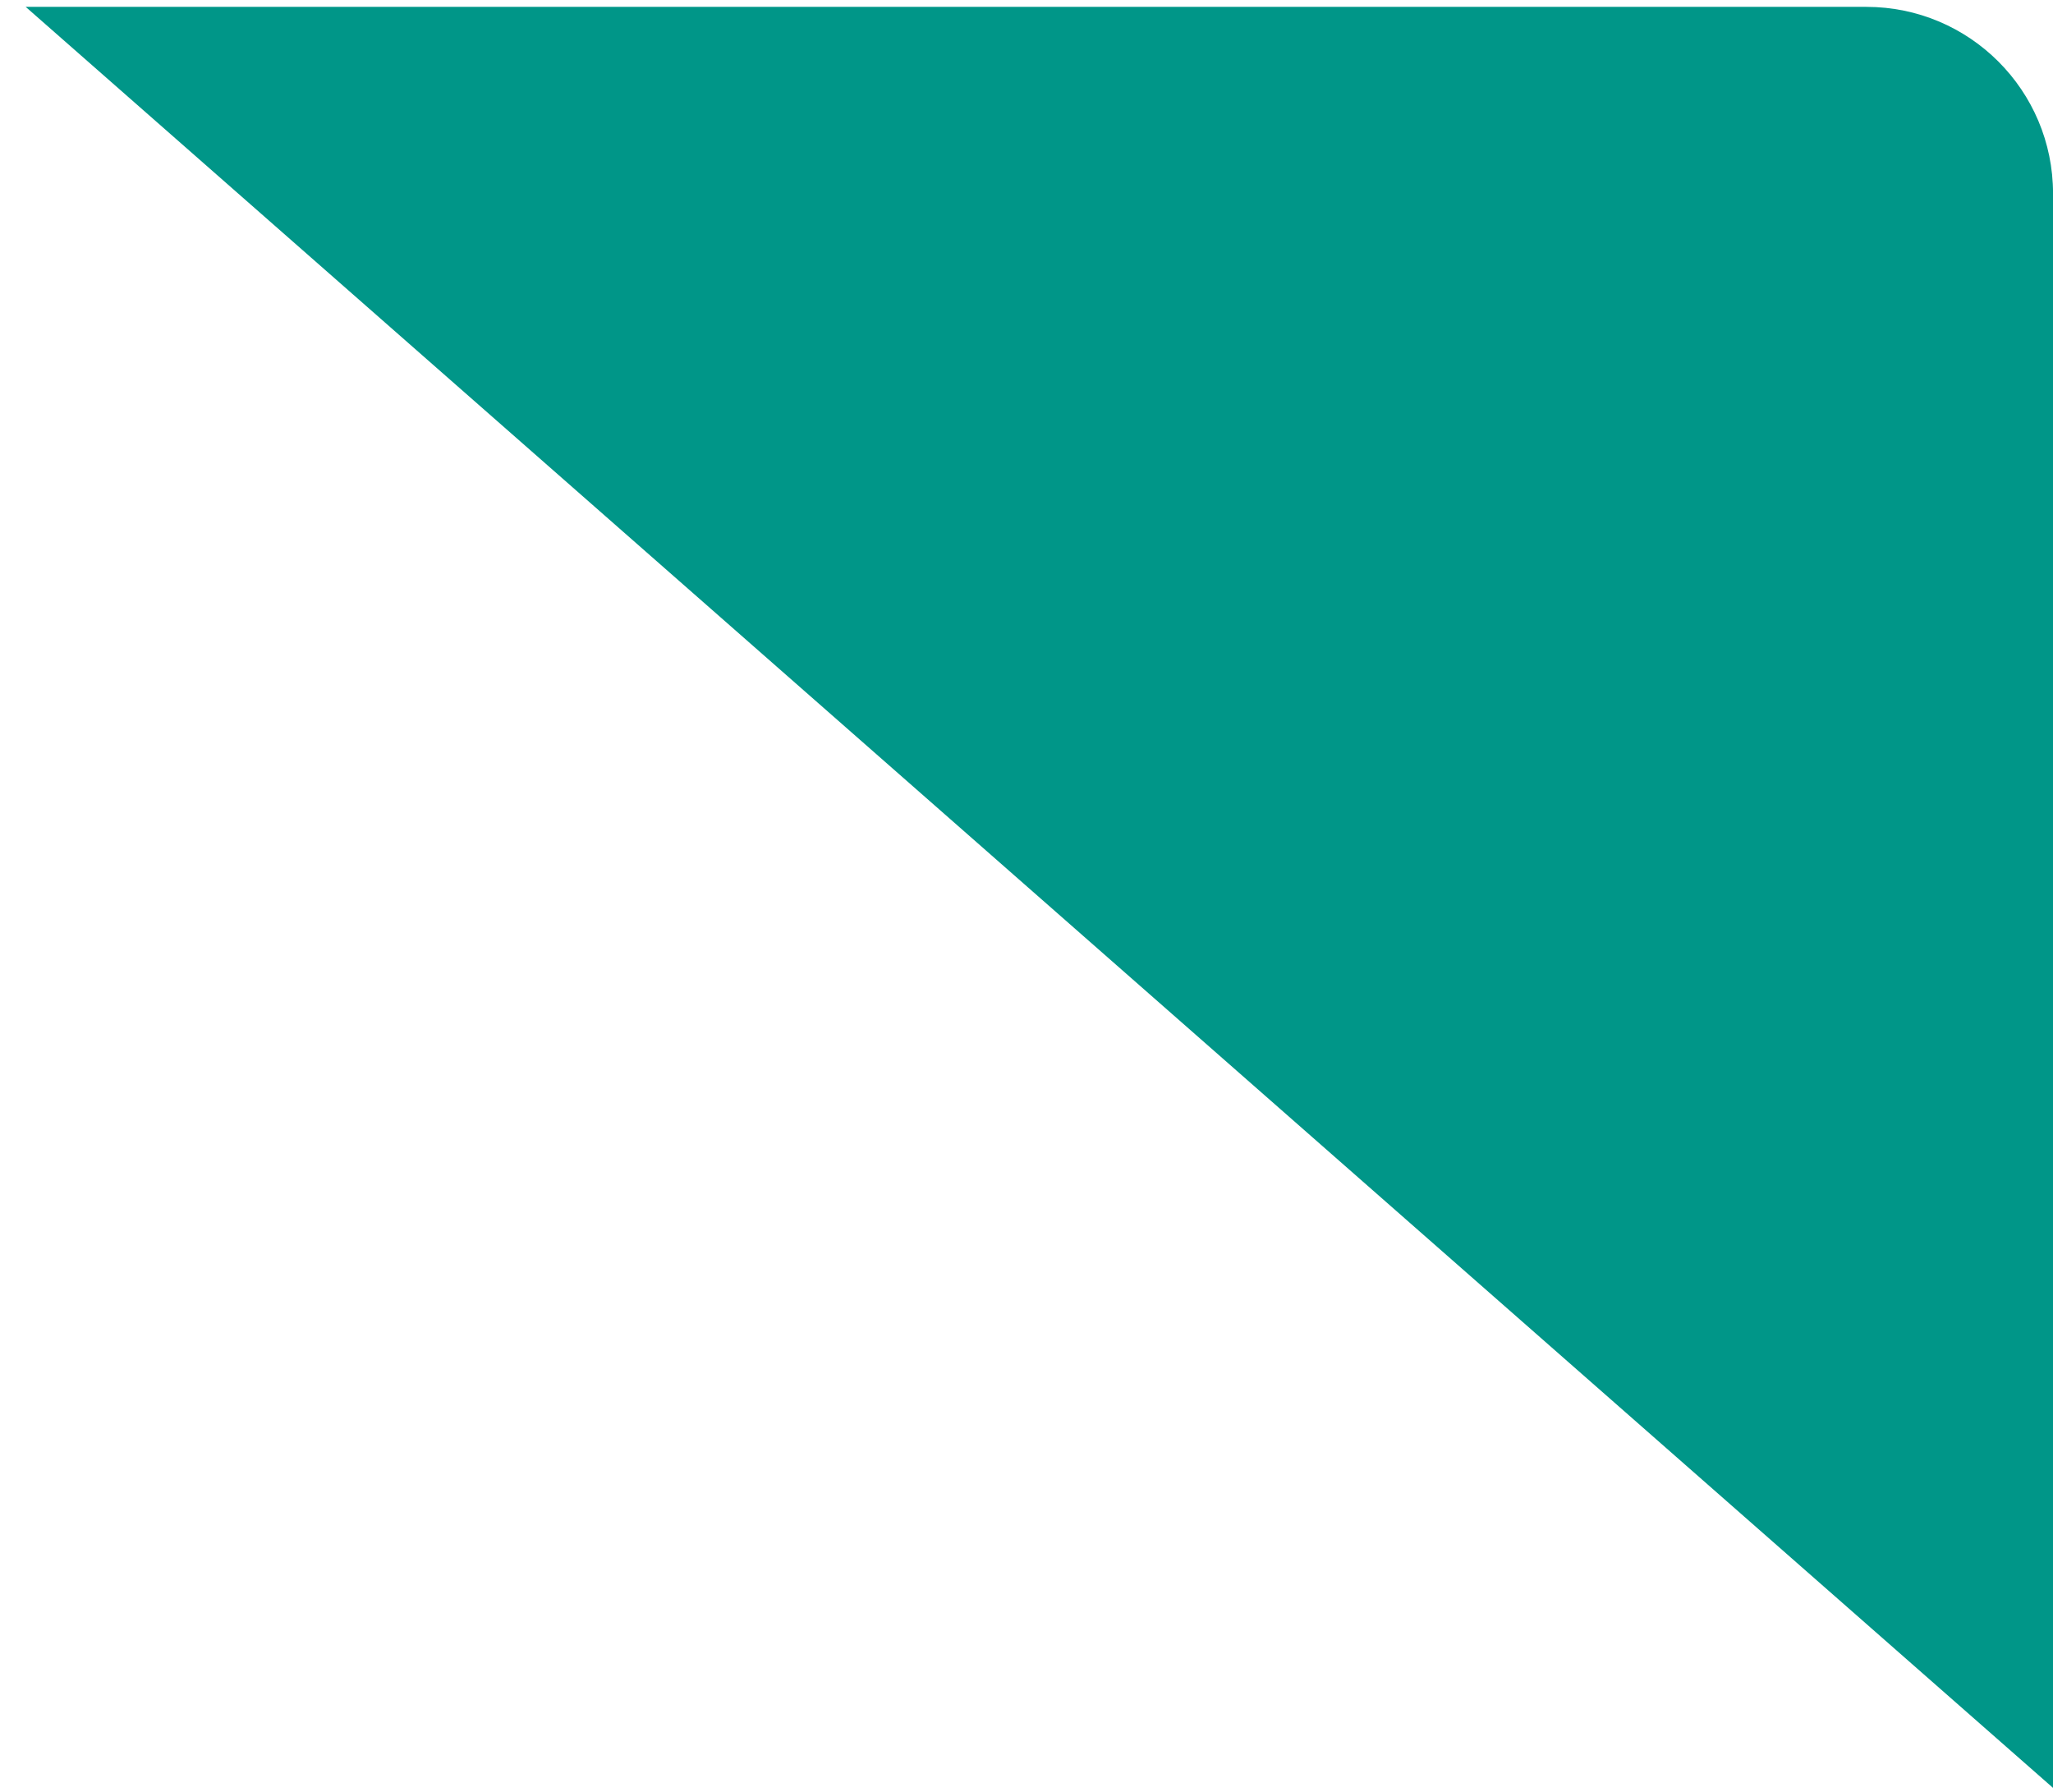
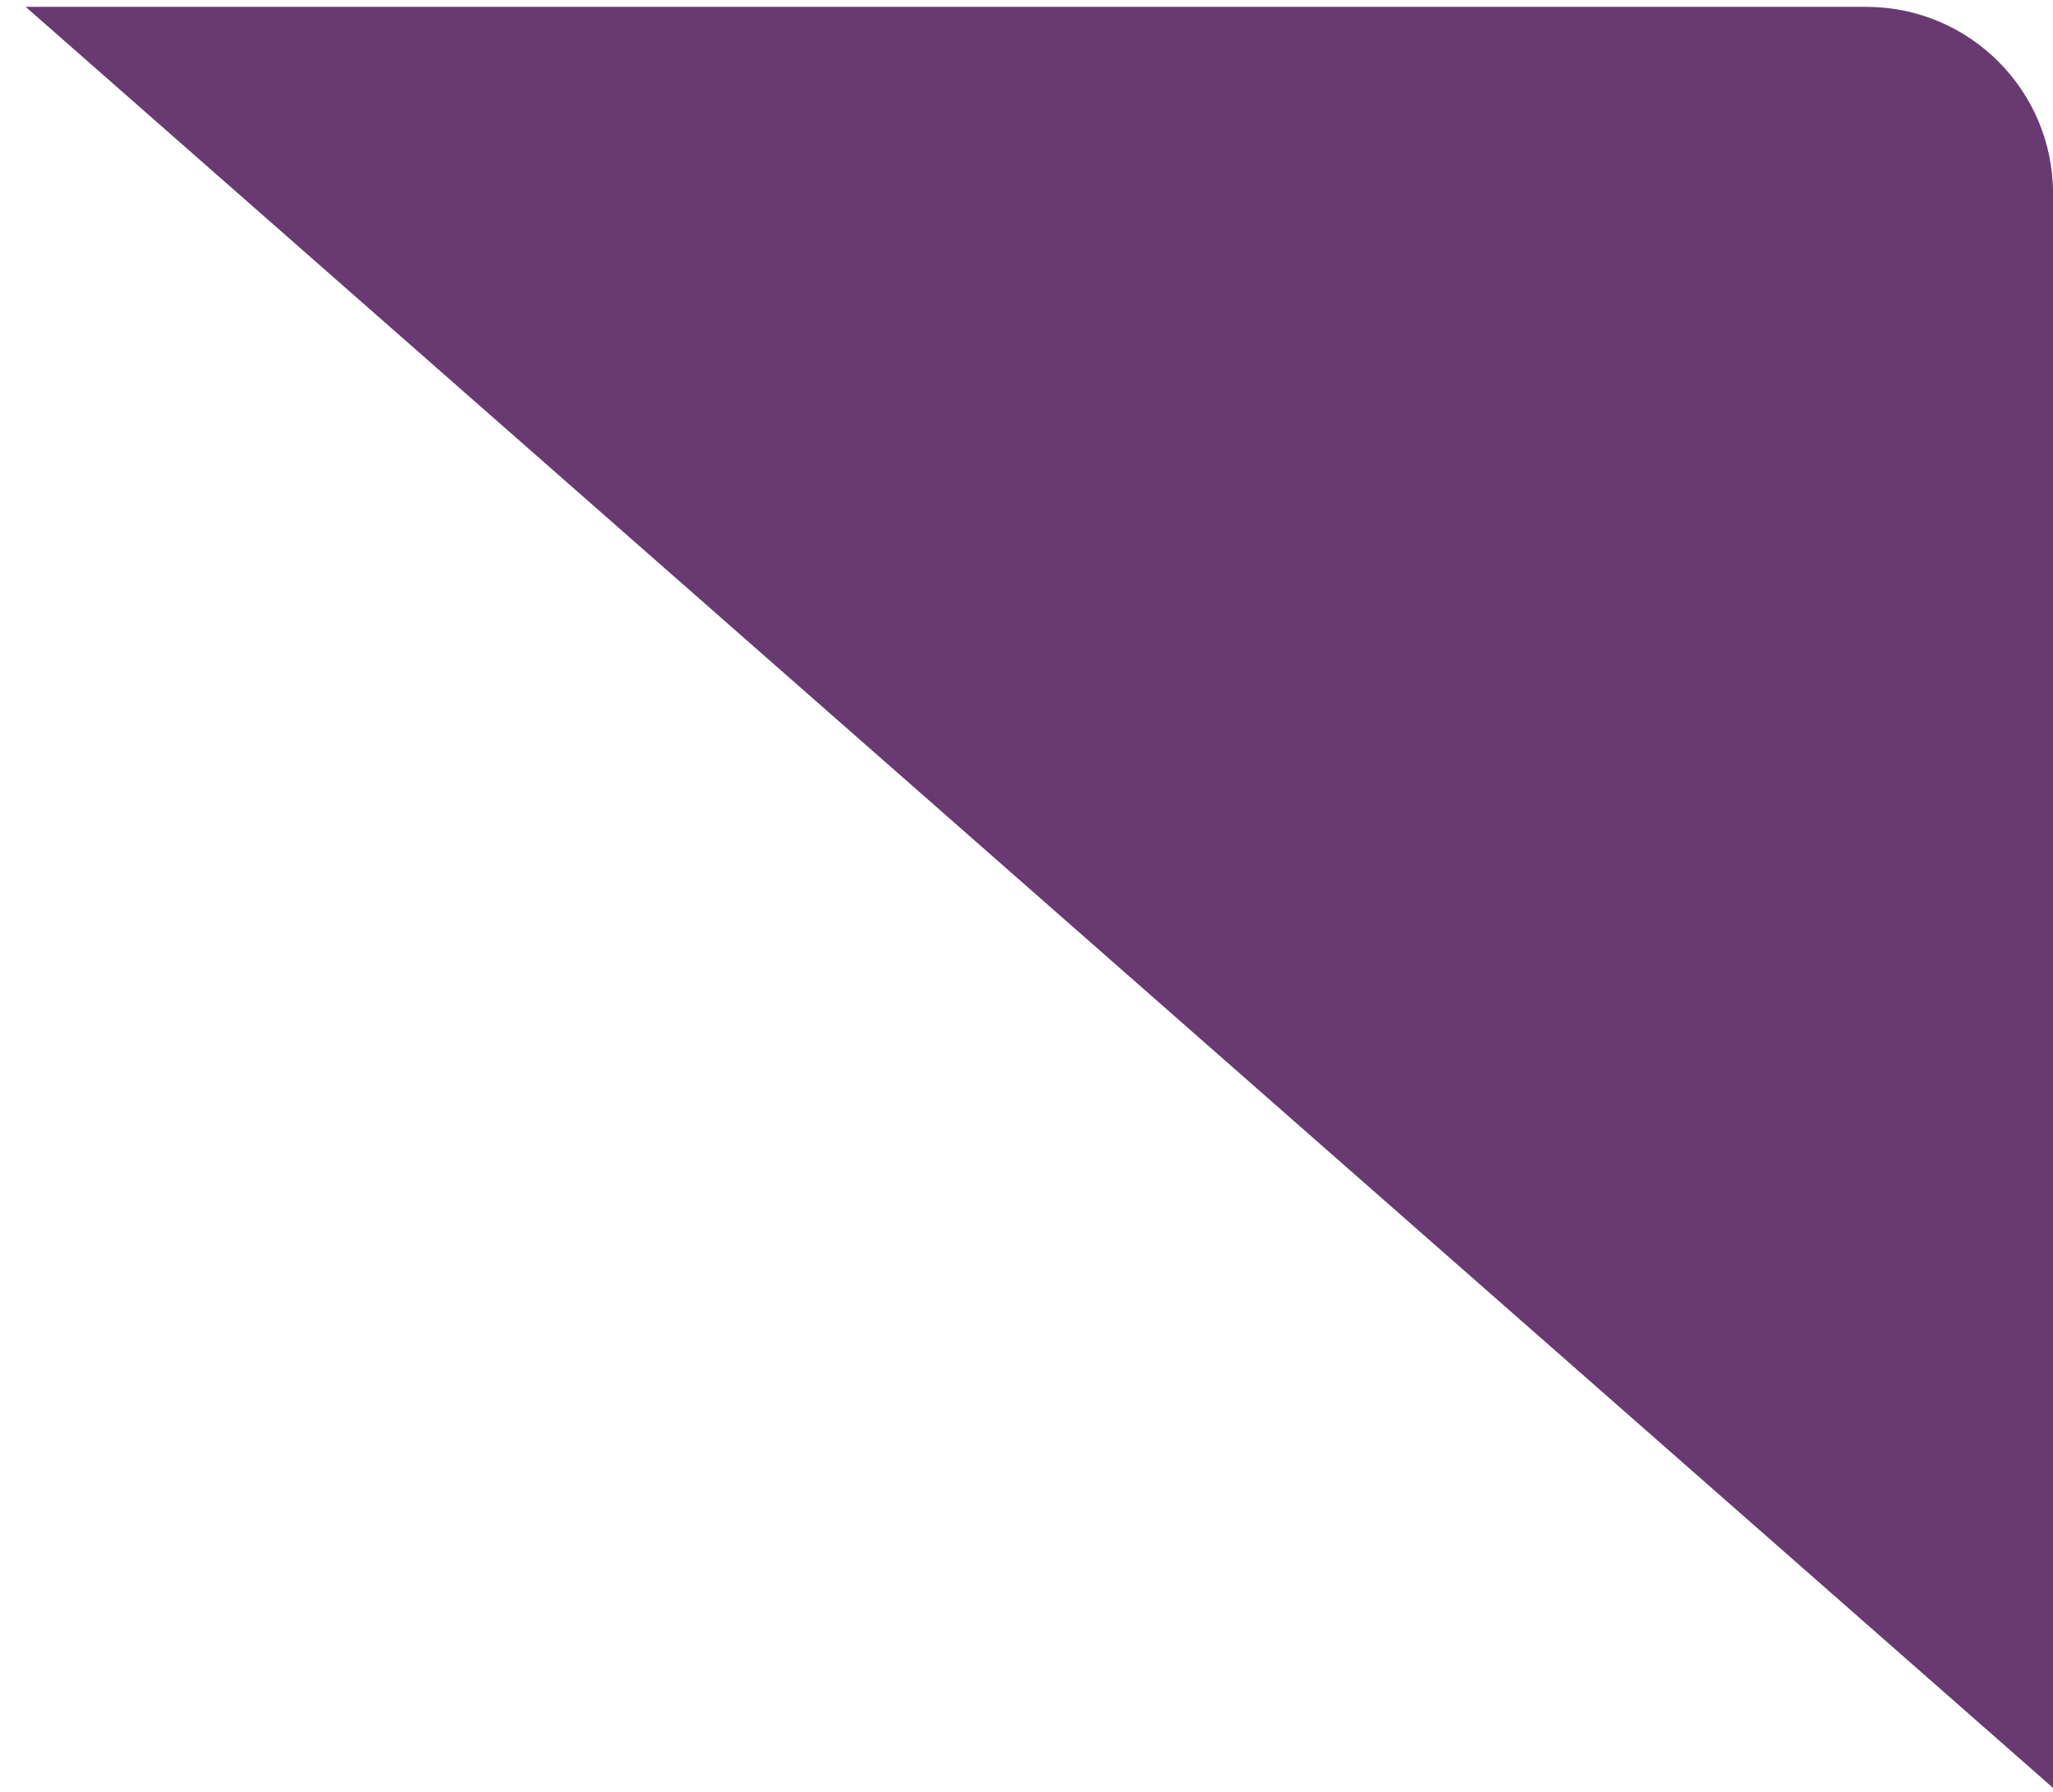
<svg xmlns="http://www.w3.org/2000/svg" width="55" height="48" fill="none">
  <g>
-     <path id="svg_1" fill="#009688" d="m0.688,0.184l49.313,0c2.761,0 5,2.239 5,5l0,42.71l-54.313,-47.71z" />
+     <path id="svg_1" fill="#693A71" d="m0.688,0.184l49.313,0c2.761,0 5,2.239 5,5l0,42.71l-54.313,-47.71z" />
  </g>
</svg>
